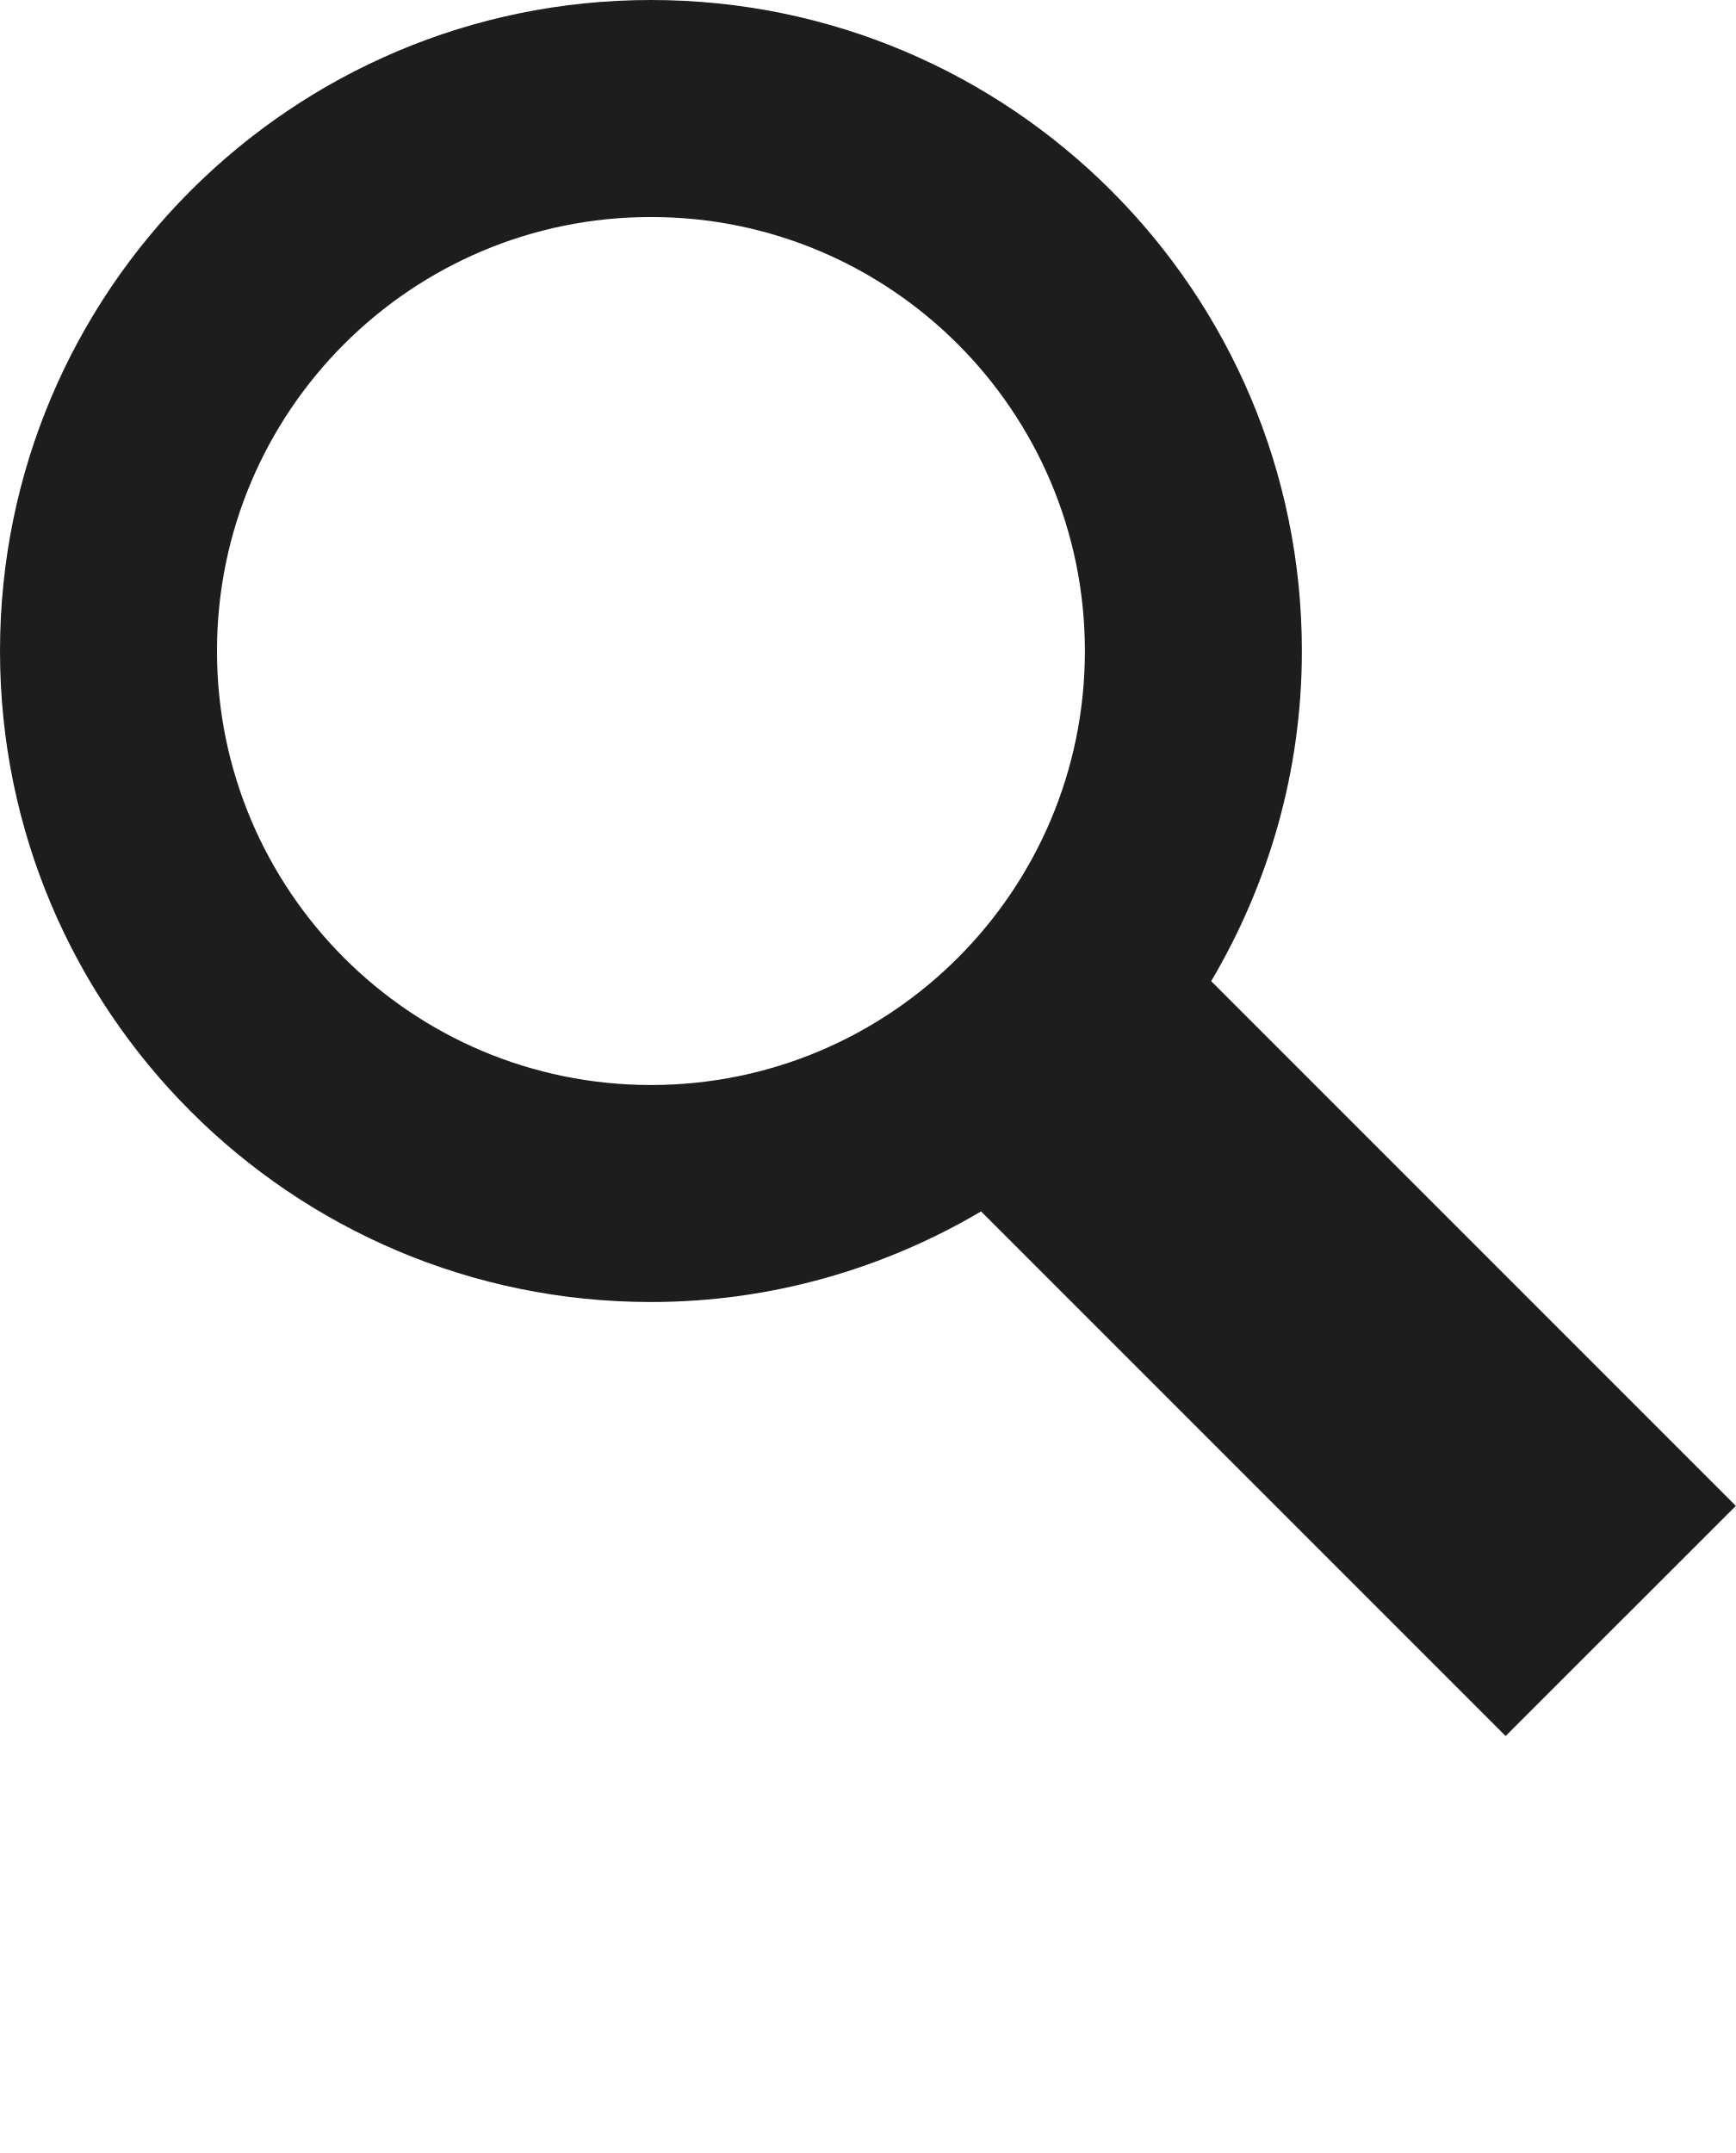
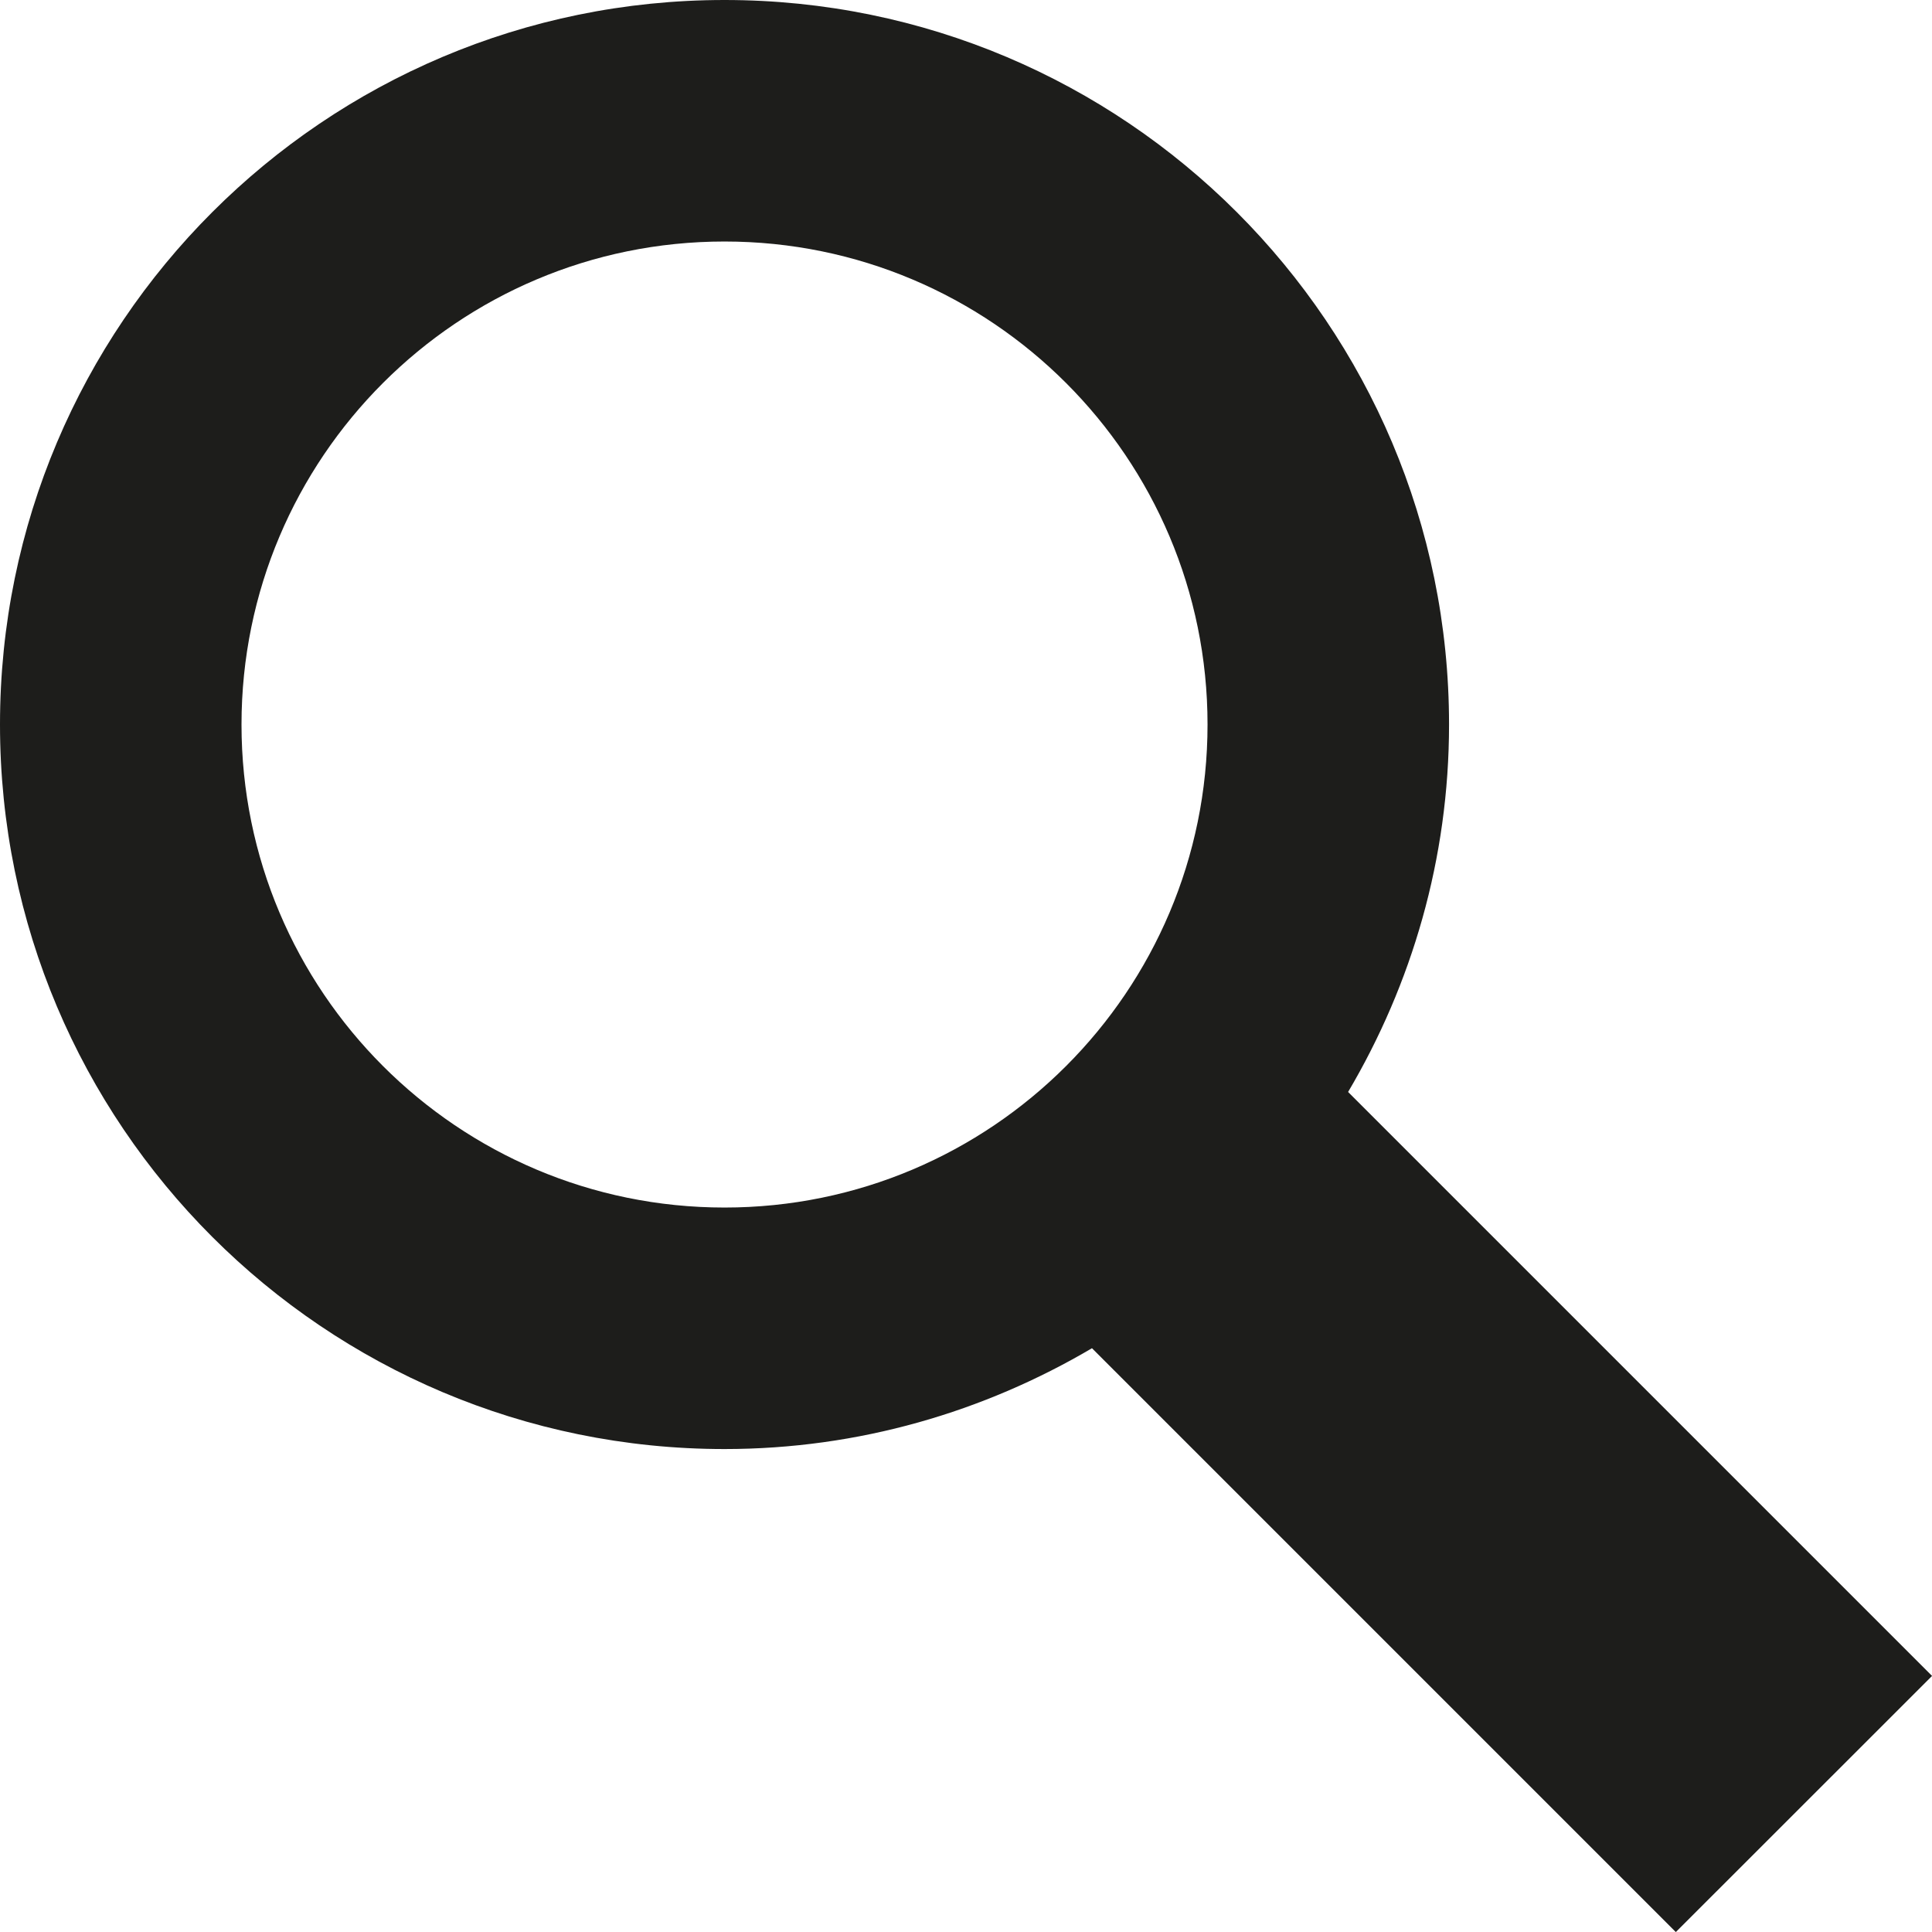
- <svg xmlns="http://www.w3.org/2000/svg" version="1.1" id="Layer_1" x="0px" y="0px" width="512px" height="635px" viewBox="0 0 512 635" enable-background="new 0 0 512 635" xml:space="preserve">
+ <svg xmlns="http://www.w3.org/2000/svg" version="1.1" id="Layer_1" x="0px" y="0px" width="512px" height="512px" viewBox="0 0 512 512" enable-background="new 0 0 512 512" xml:space="preserve">
  <g id="Grid" display="none">
    <g display="inline">
      <line fill="none" stroke="#B35047" x1="32" y1="0" x2="32" y2="512" />
      <line fill="none" stroke="#B35047" x1="64" y1="0" x2="64" y2="512" />
      <line fill="none" stroke="#B35047" x1="96" y1="0" x2="96" y2="512" />
      <line fill="none" stroke="#B35047" x1="128" y1="0" x2="128" y2="512" />
      <line fill="none" stroke="#B35047" x1="160" y1="0" x2="160" y2="512" />
      <line fill="none" stroke="#B35047" x1="192" y1="0" x2="192" y2="512" />
      <line fill="none" stroke="#B35047" x1="224" y1="0" x2="224" y2="512" />
      <line fill="none" stroke="#B35047" x1="256" y1="0" x2="256" y2="512" />
      <line fill="none" stroke="#B35047" x1="288" y1="0" x2="288" y2="512" />
      <line fill="none" stroke="#B35047" x1="320" y1="0" x2="320" y2="512" />
      <line fill="none" stroke="#B35047" x1="352" y1="0" x2="352" y2="512" />
      <line fill="none" stroke="#B35047" x1="384" y1="0" x2="384" y2="512" />
      <line fill="none" stroke="#B35047" x1="416" y1="0" x2="416" y2="512" />
      <line fill="none" stroke="#B35047" x1="448" y1="0" x2="448" y2="512" />
      <line fill="none" stroke="#B35047" x1="480" y1="0" x2="480" y2="512" />
      <line fill="none" stroke="#B35047" x1="0" y1="32" x2="512" y2="32" />
      <line fill="none" stroke="#B35047" x1="0" y1="64" x2="512" y2="64" />
      <line fill="none" stroke="#B35047" x1="0" y1="96" x2="512" y2="96" />
      <line fill="none" stroke="#B35047" x1="0" y1="128" x2="512" y2="128" />
      <line fill="none" stroke="#B35047" x1="0" y1="160" x2="512" y2="160" />
      <line fill="none" stroke="#B35047" x1="0" y1="192" x2="512" y2="192" />
      <line fill="none" stroke="#B35047" x1="0" y1="224" x2="512" y2="224" />
      <line fill="none" stroke="#B35047" x1="0" y1="256" x2="512" y2="256" />
      <line fill="none" stroke="#B35047" x1="0" y1="288" x2="512" y2="288" />
      <line fill="none" stroke="#B35047" x1="0" y1="320" x2="512" y2="320" />
      <line fill="none" stroke="#B35047" x1="0" y1="352" x2="512" y2="352" />
      <line fill="none" stroke="#B35047" x1="0" y1="384" x2="512" y2="384" />
      <line fill="none" stroke="#B35047" x1="0" y1="416" x2="512" y2="416" />
      <line fill="none" stroke="#B35047" x1="0" y1="448" x2="512" y2="448" />
      <line fill="none" stroke="#B35047" x1="0" y1="480" x2="512" y2="480" />
      <rect x="0" y="0" fill="none" stroke="#B35047" width="512" height="512" />
    </g>
  </g>
  <path fill="#1D1D1B" d="M512.016,444.139L357.261,289.384c16.876-28.562,26.751-61.782,26.751-97.378  C384.012,85.971,298.071,0,192.006,0C85.955,0,0,85.971,0,192.006s85.955,192.007,192.006,192.007  c35.579,0,68.783-9.875,97.378-26.72l154.724,154.724L512.016,444.139z M64.002,192.006c0-70.688,57.313-128.004,128.004-128.004  c70.689,0,128.004,57.314,128.004,128.004c0,70.69-57.315,128.005-128.004,128.005C121.317,320.01,64.002,262.695,64.002,192.006z" />
</svg>
